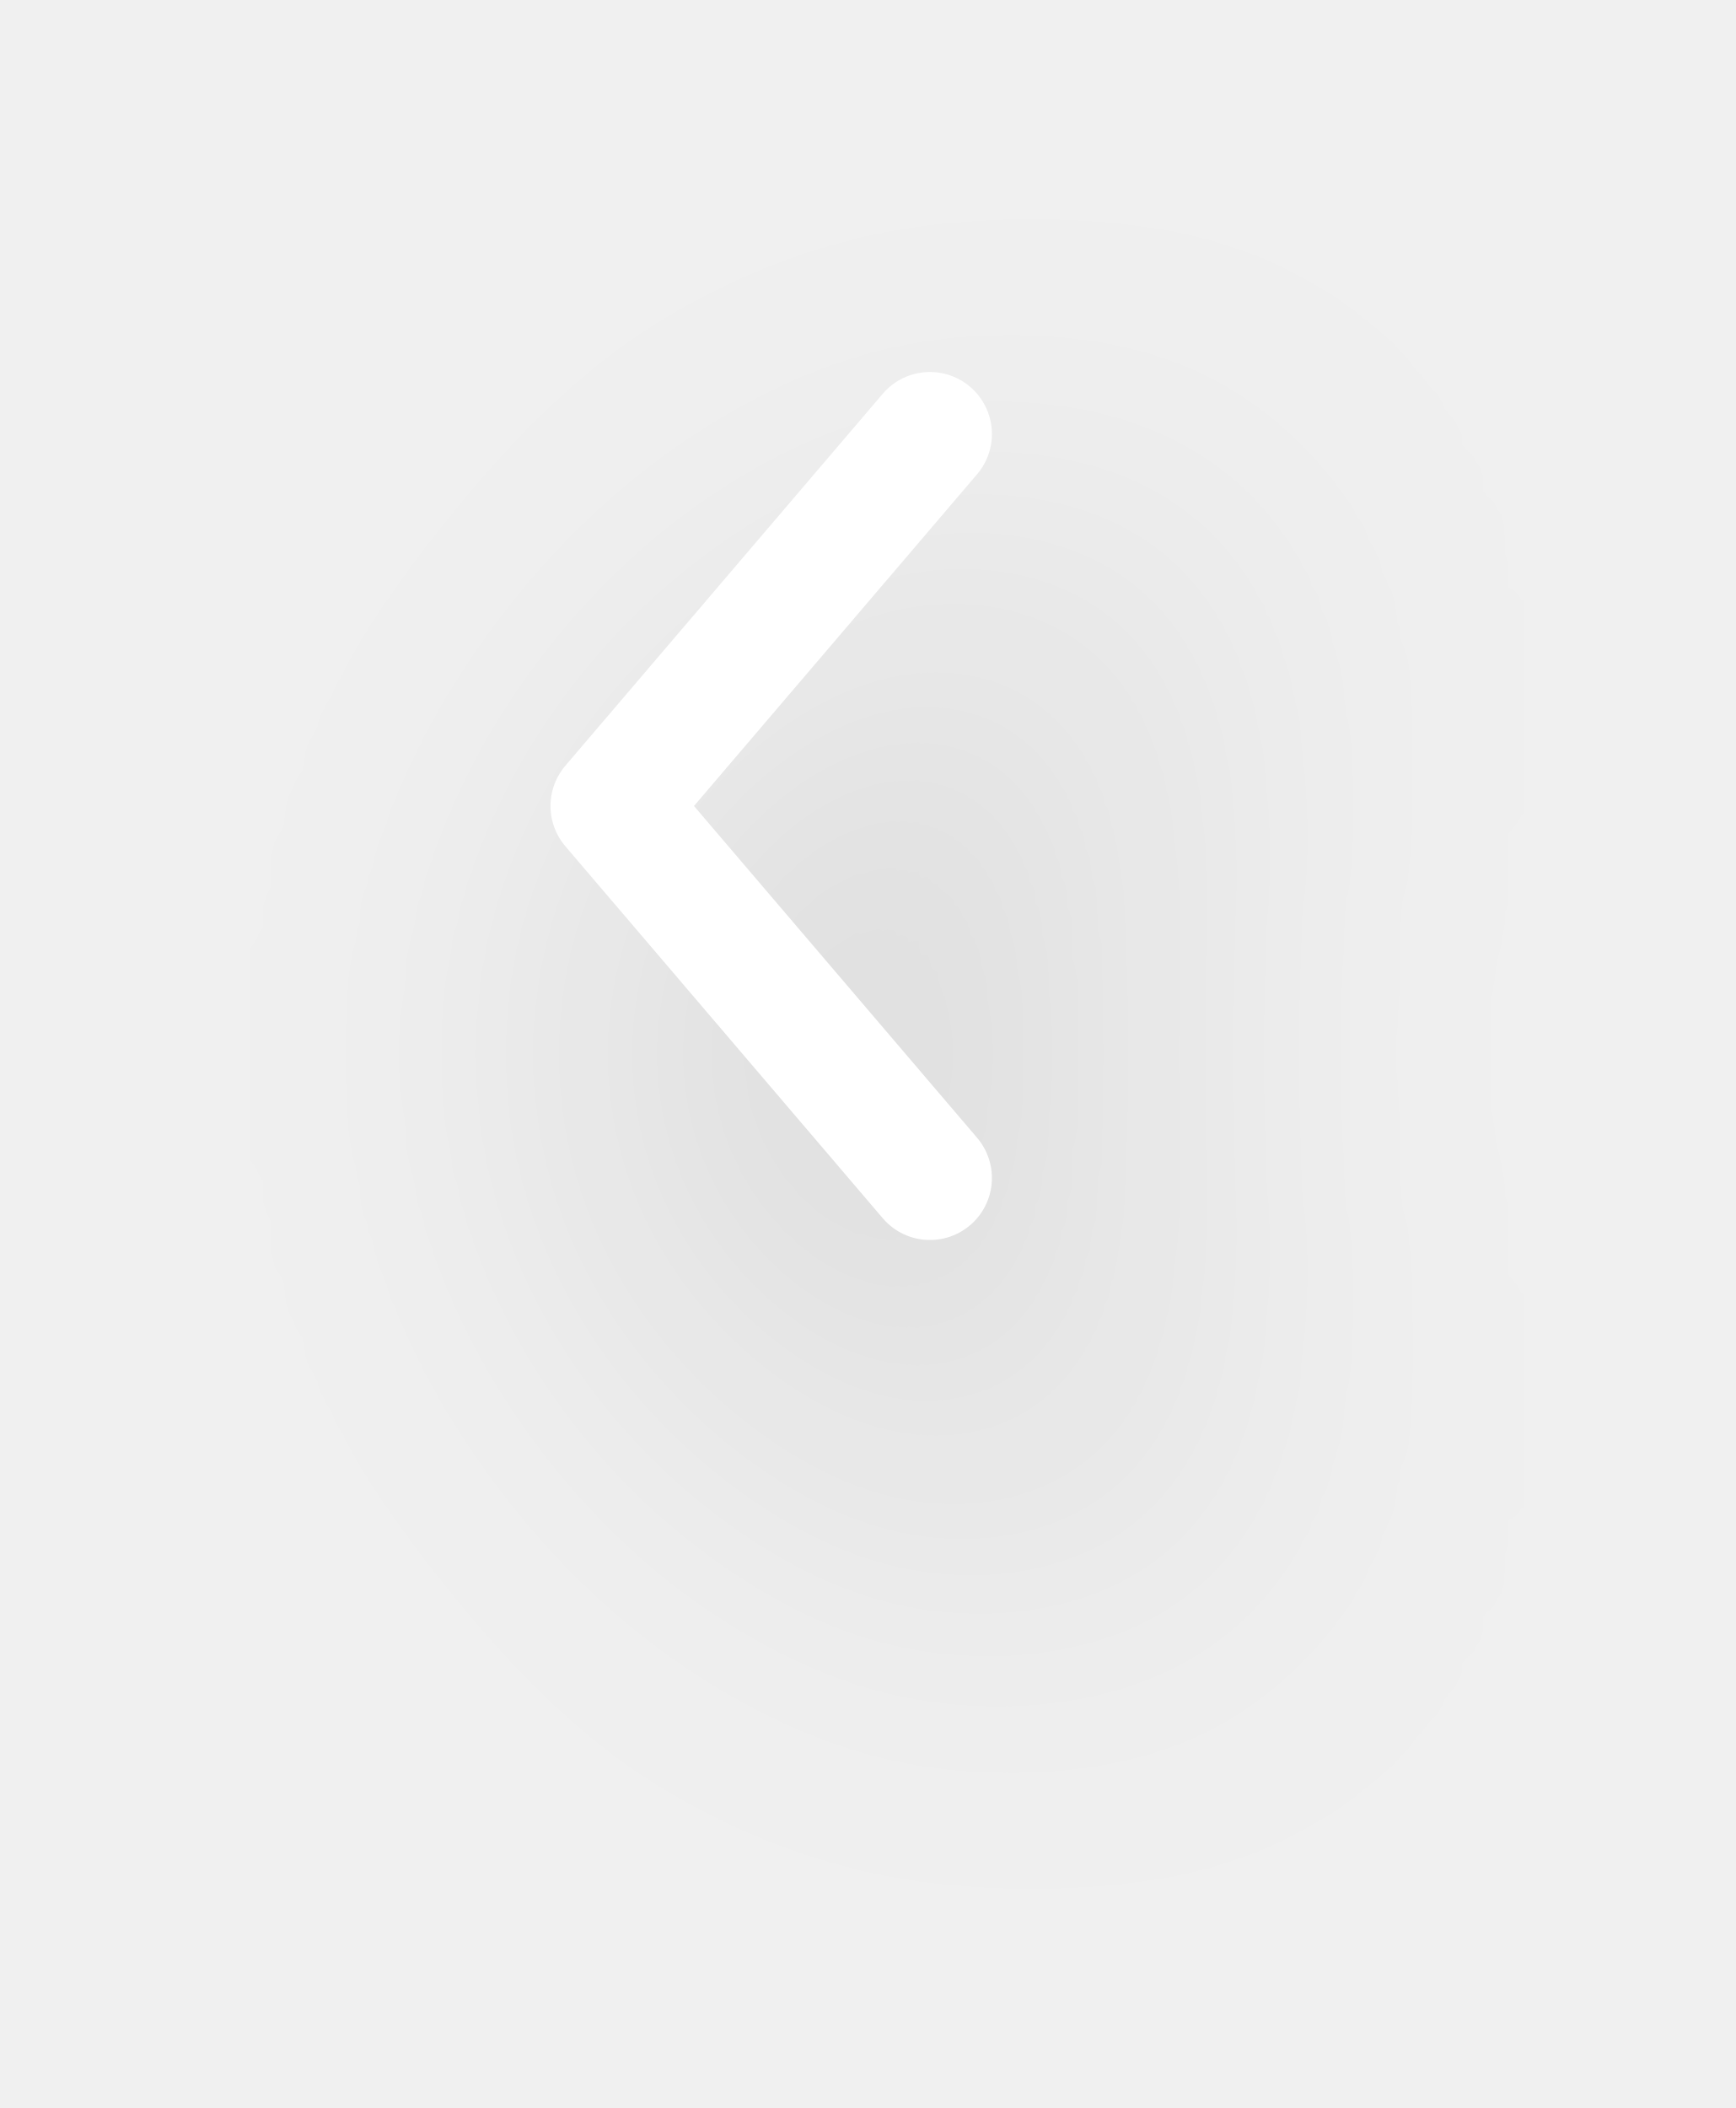
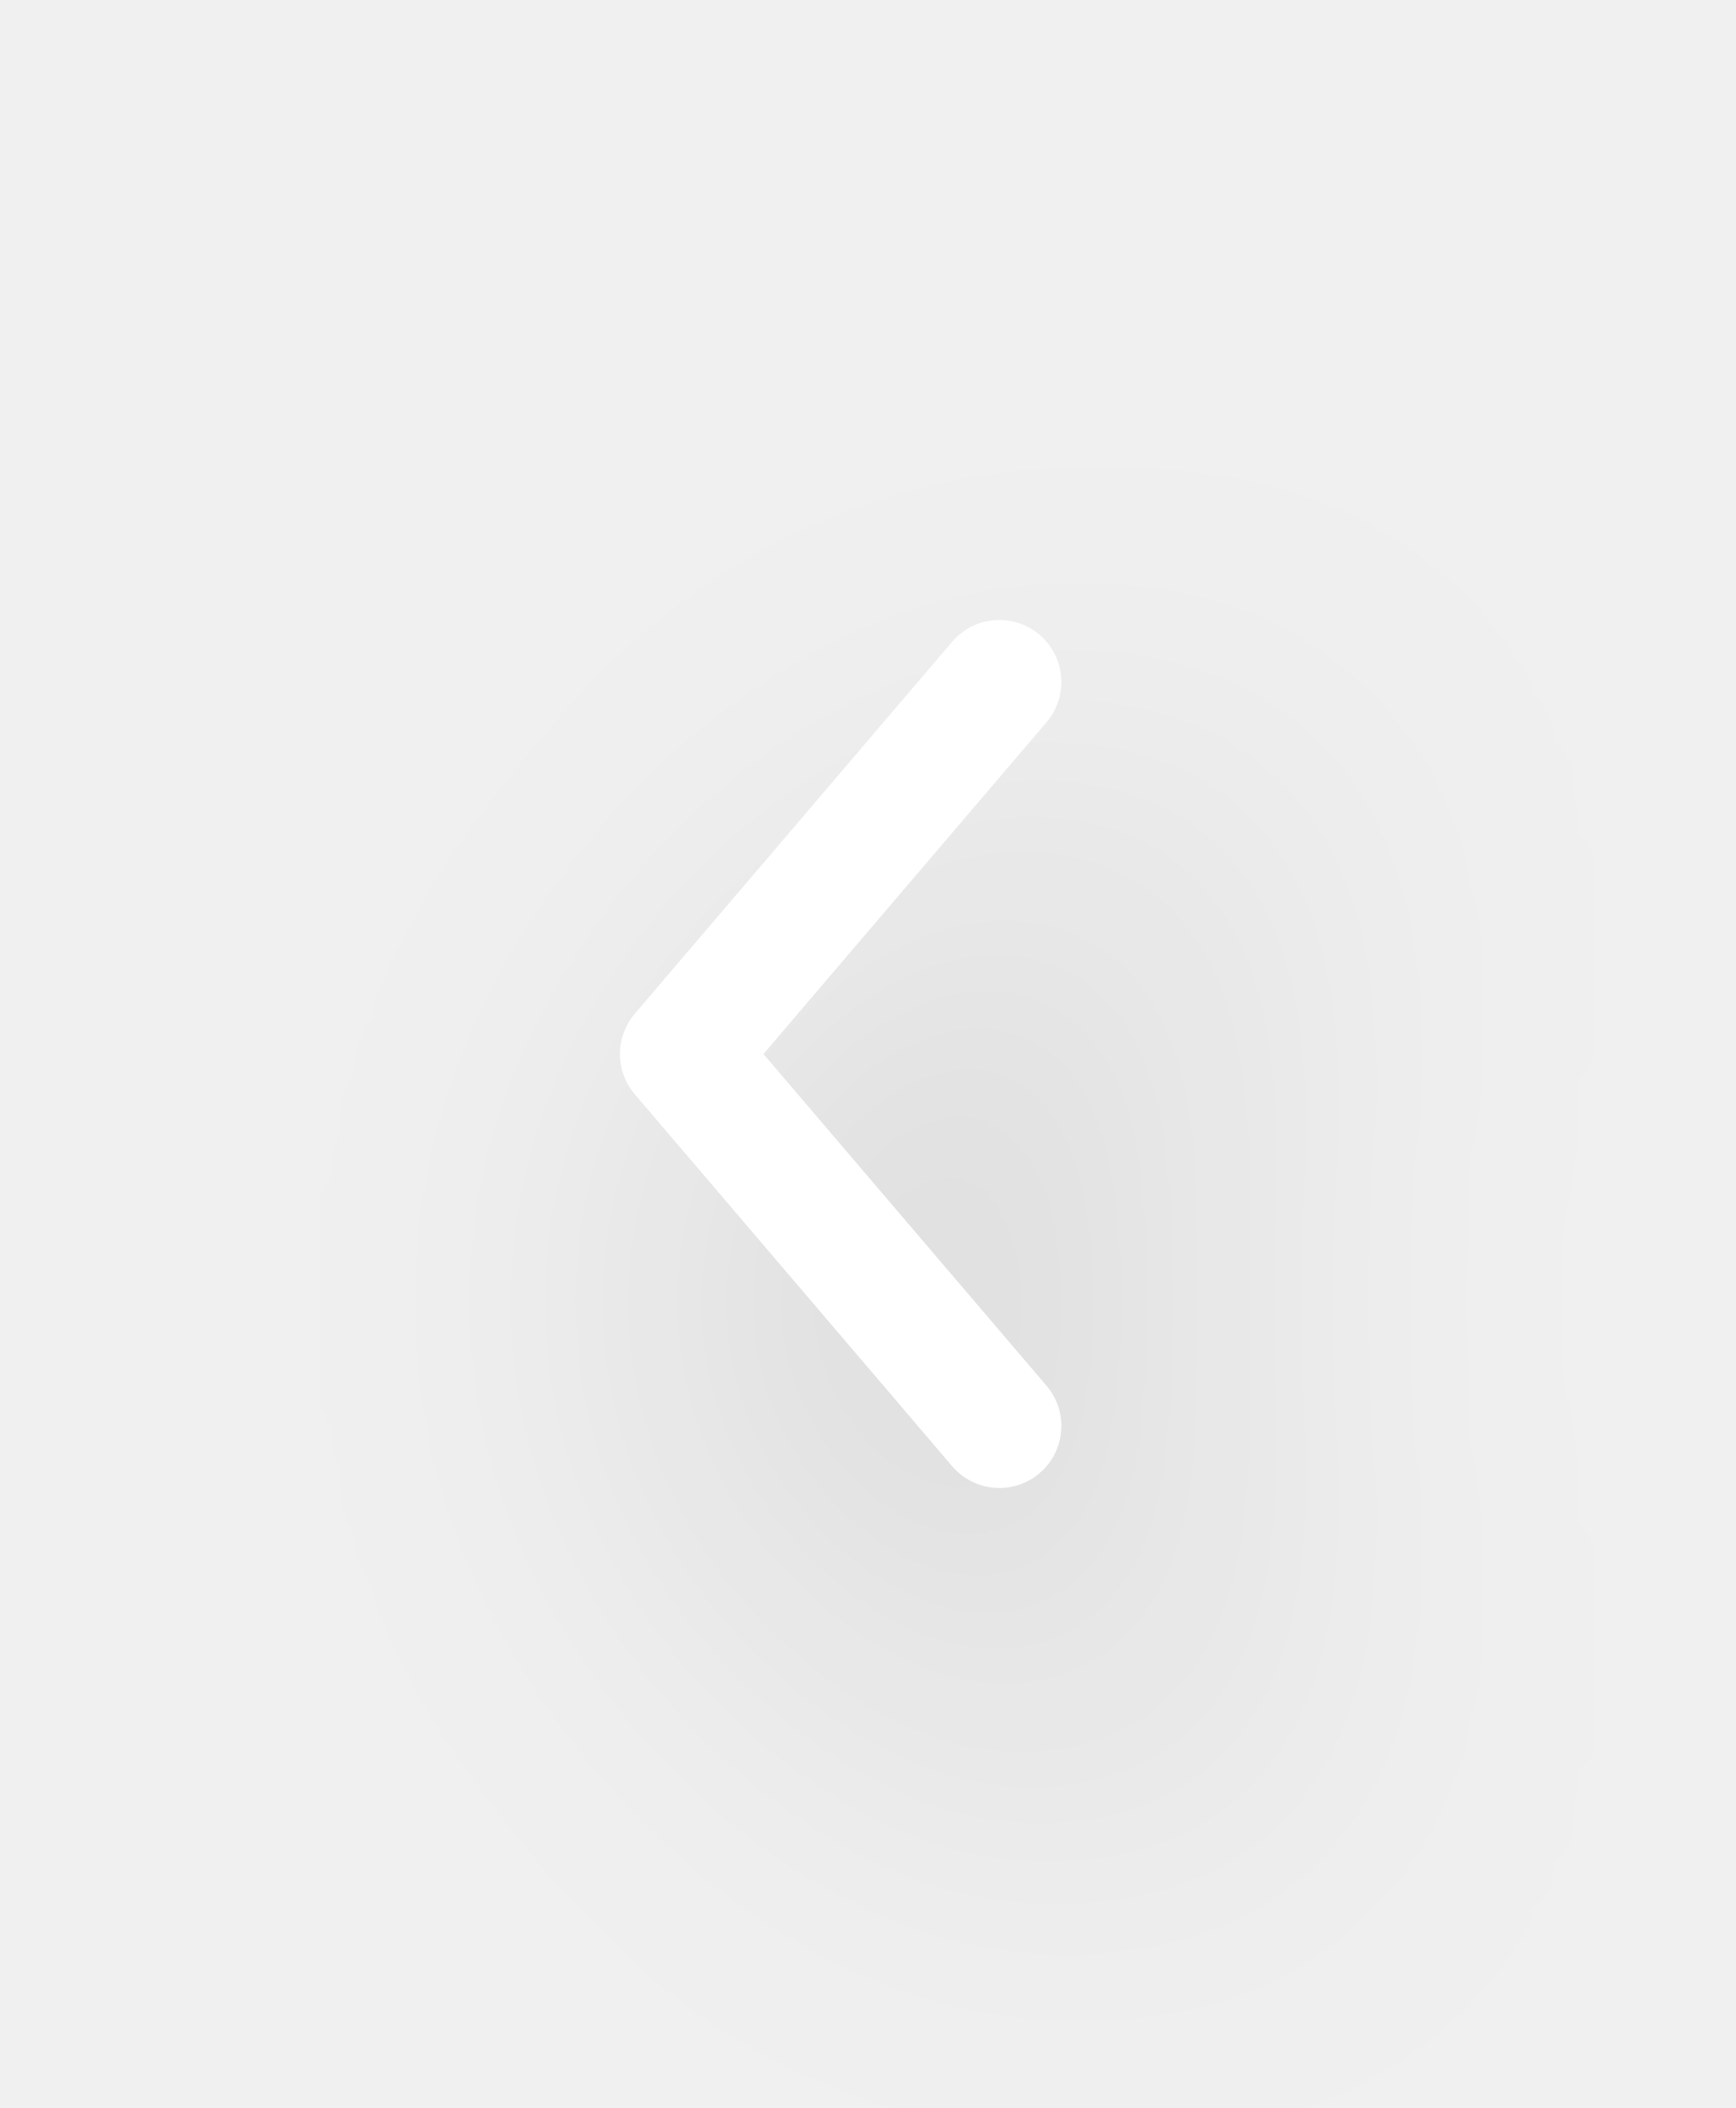
<svg xmlns="http://www.w3.org/2000/svg" width="28" height="34" viewBox="0 0 28 34" fill="none">
-   <g filter="url(#filter0_d_1322_8052)">
-     <path d="M15 19L9.88 13L15 7" stroke="white" stroke-width="2" stroke-linecap="round" stroke-linejoin="round" />
+   <g clip-path="url(#clip0_1552_5614)">
+     <g filter="url(#filter0_d_1552_5614)">
+       <path d="M16.12 23L11 17L16.12 11" stroke="white" stroke-width="2" stroke-linecap="round" stroke-linejoin="round" />
+     </g>
  </g>
  <defs>
-     <filter id="filter0_d_1322_8052" x="0.88" y="0" width="27.12" height="34" filterUnits="userSpaceOnUse" color-interpolation-filters="sRGB">
+     <filter id="filter0_d_1552_5614" x="2" y="4" width="27.119" height="34" filterUnits="userSpaceOnUse" color-interpolation-filters="sRGB">
      <feFlood flood-opacity="0" result="BackgroundImageFix" />
      <feColorMatrix in="SourceAlpha" type="matrix" values="0 0 0 0 0 0 0 0 0 0 0 0 0 0 0 0 0 0 127 0" result="hardAlpha" />
      <feOffset dx="2" dy="4" />
      <feGaussianBlur stdDeviation="5" />
      <feColorMatrix type="matrix" values="0 0 0 0 0 0 0 0 0 0 0 0 0 0 0 0 0 0 0.25 0" />
-       <feBlend mode="normal" in2="BackgroundImageFix" result="effect1_dropShadow_1322_8052" />
-       <feBlend mode="normal" in="SourceGraphic" in2="effect1_dropShadow_1322_8052" result="shape" />
+       <feBlend mode="normal" in2="BackgroundImageFix" result="effect1_dropShadow_1552_5614" />
+       <feBlend mode="normal" in="SourceGraphic" in2="effect1_dropShadow_1552_5614" result="shape" />
    </filter>
+     <clipPath id="clip0_1552_5614">
+       <rect width="28" height="34" fill="white" />
+     </clipPath>
  </defs>
</svg>
